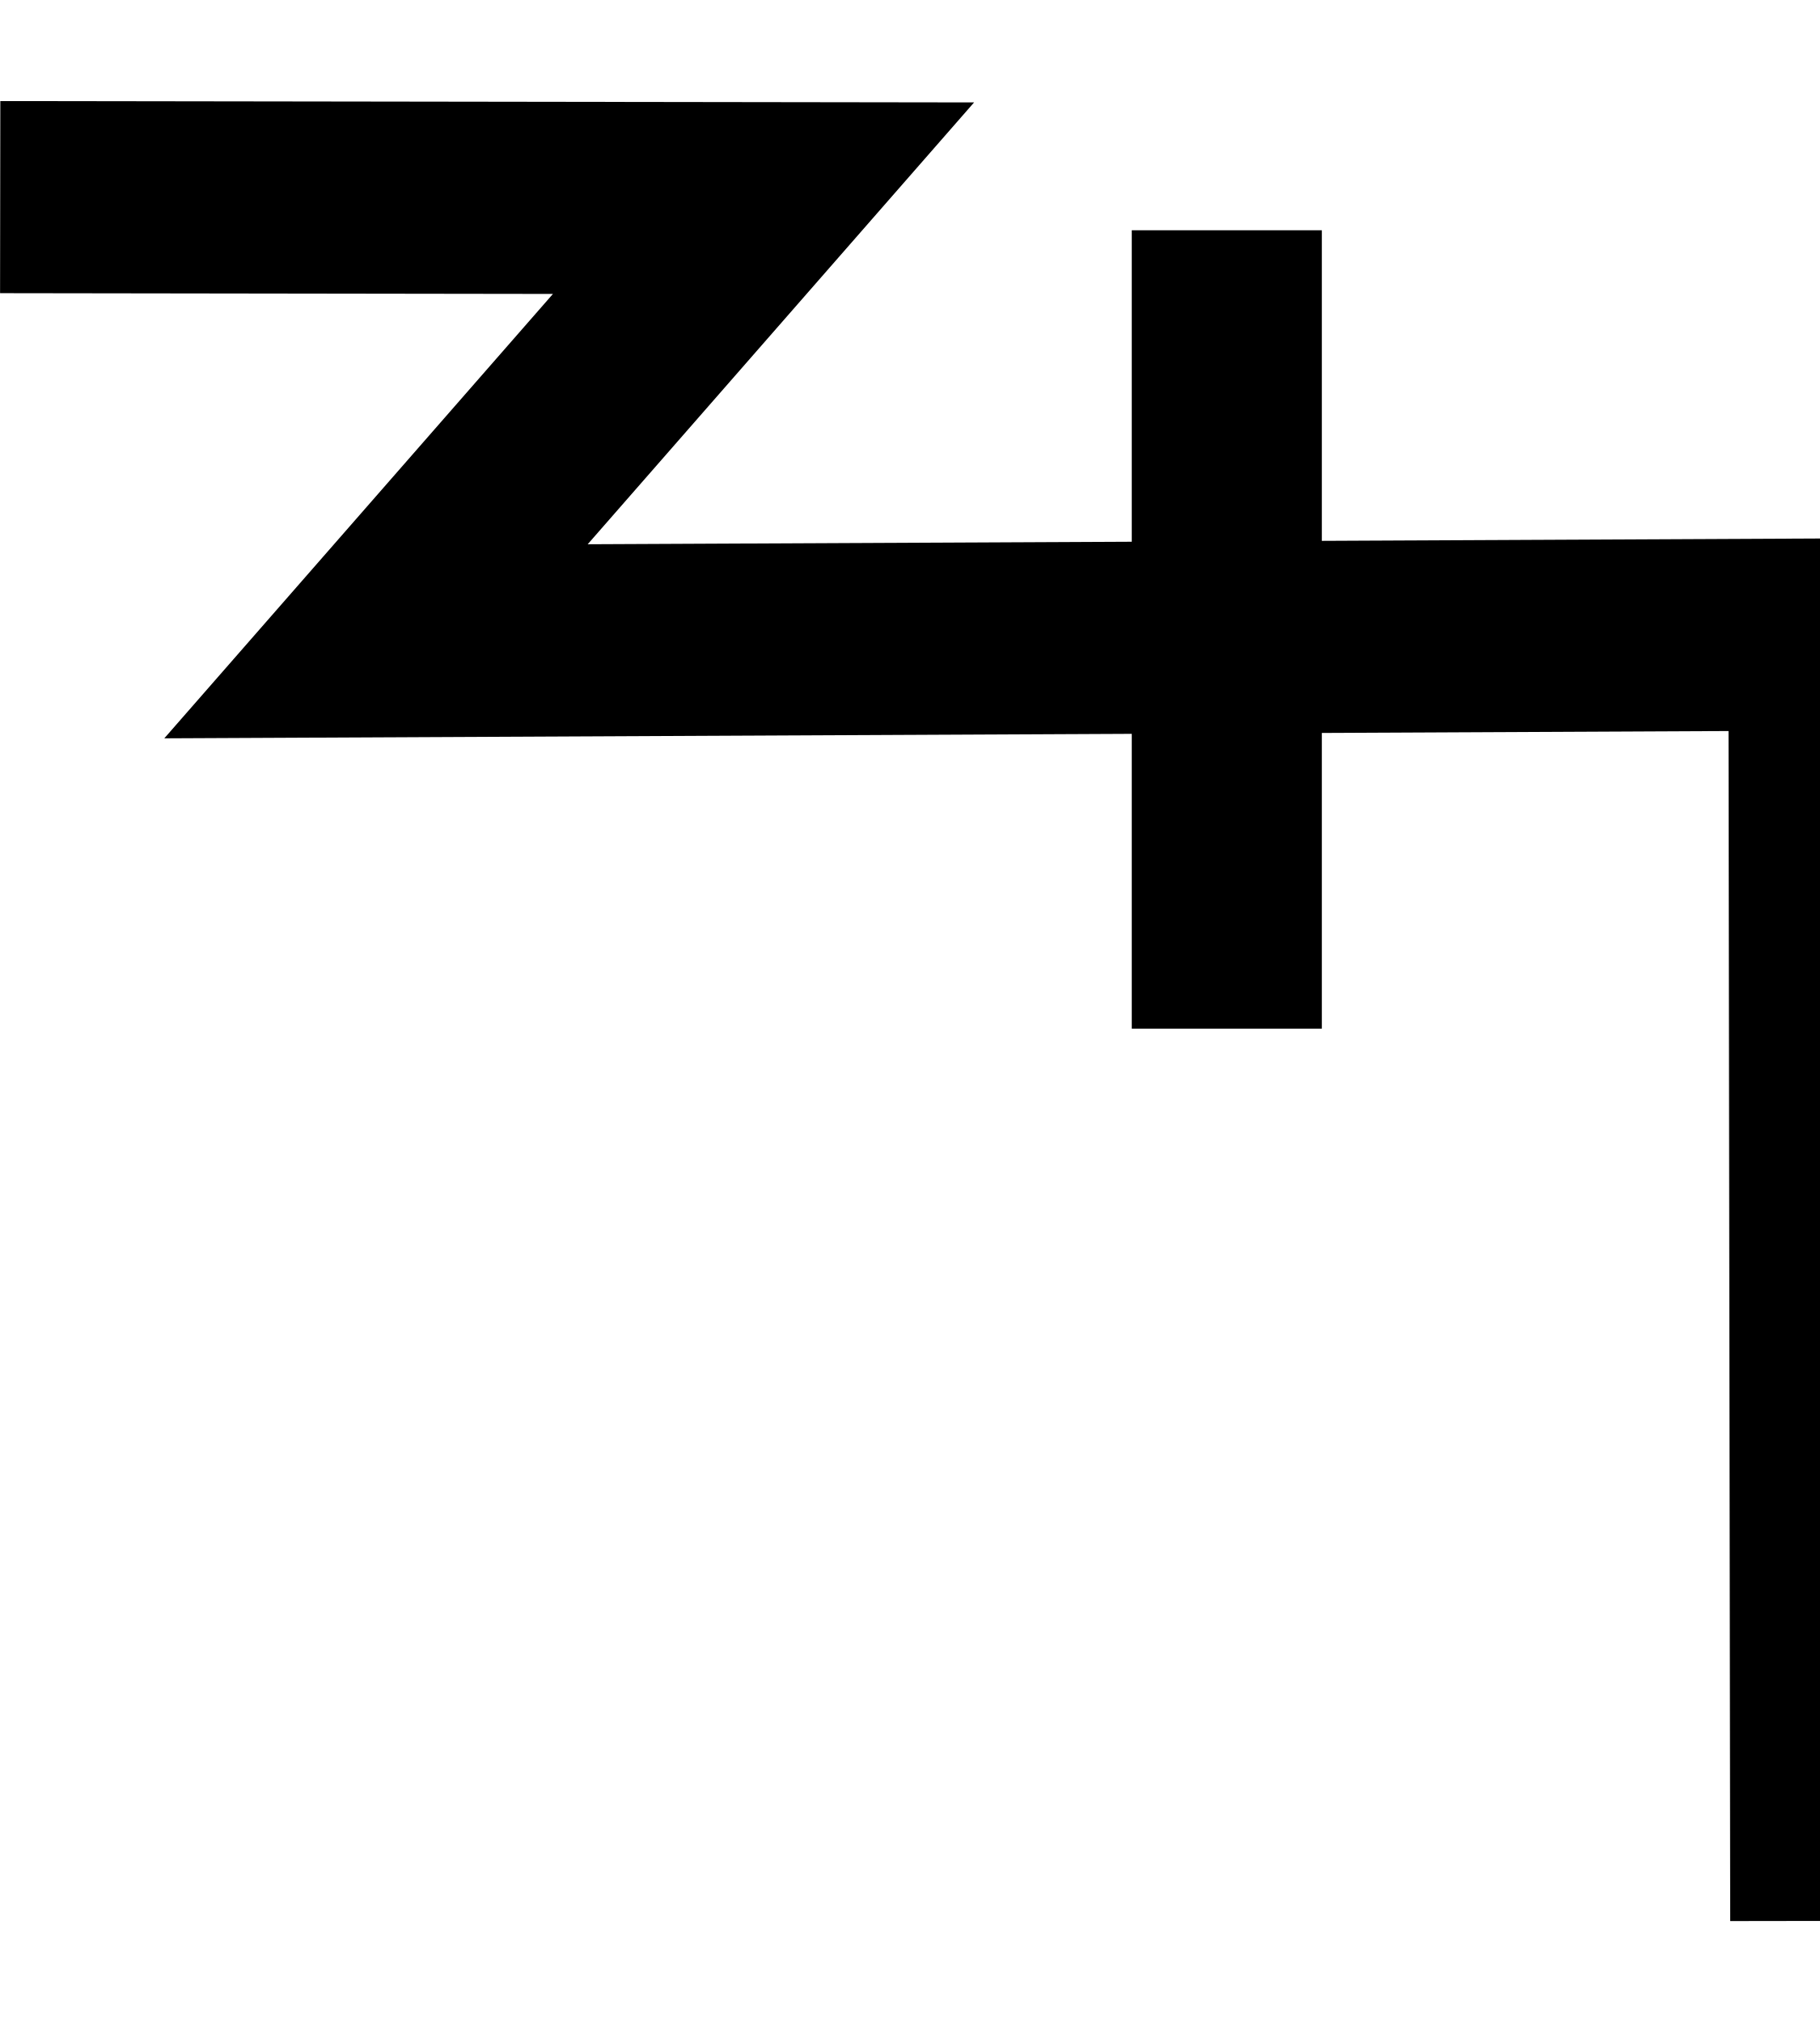
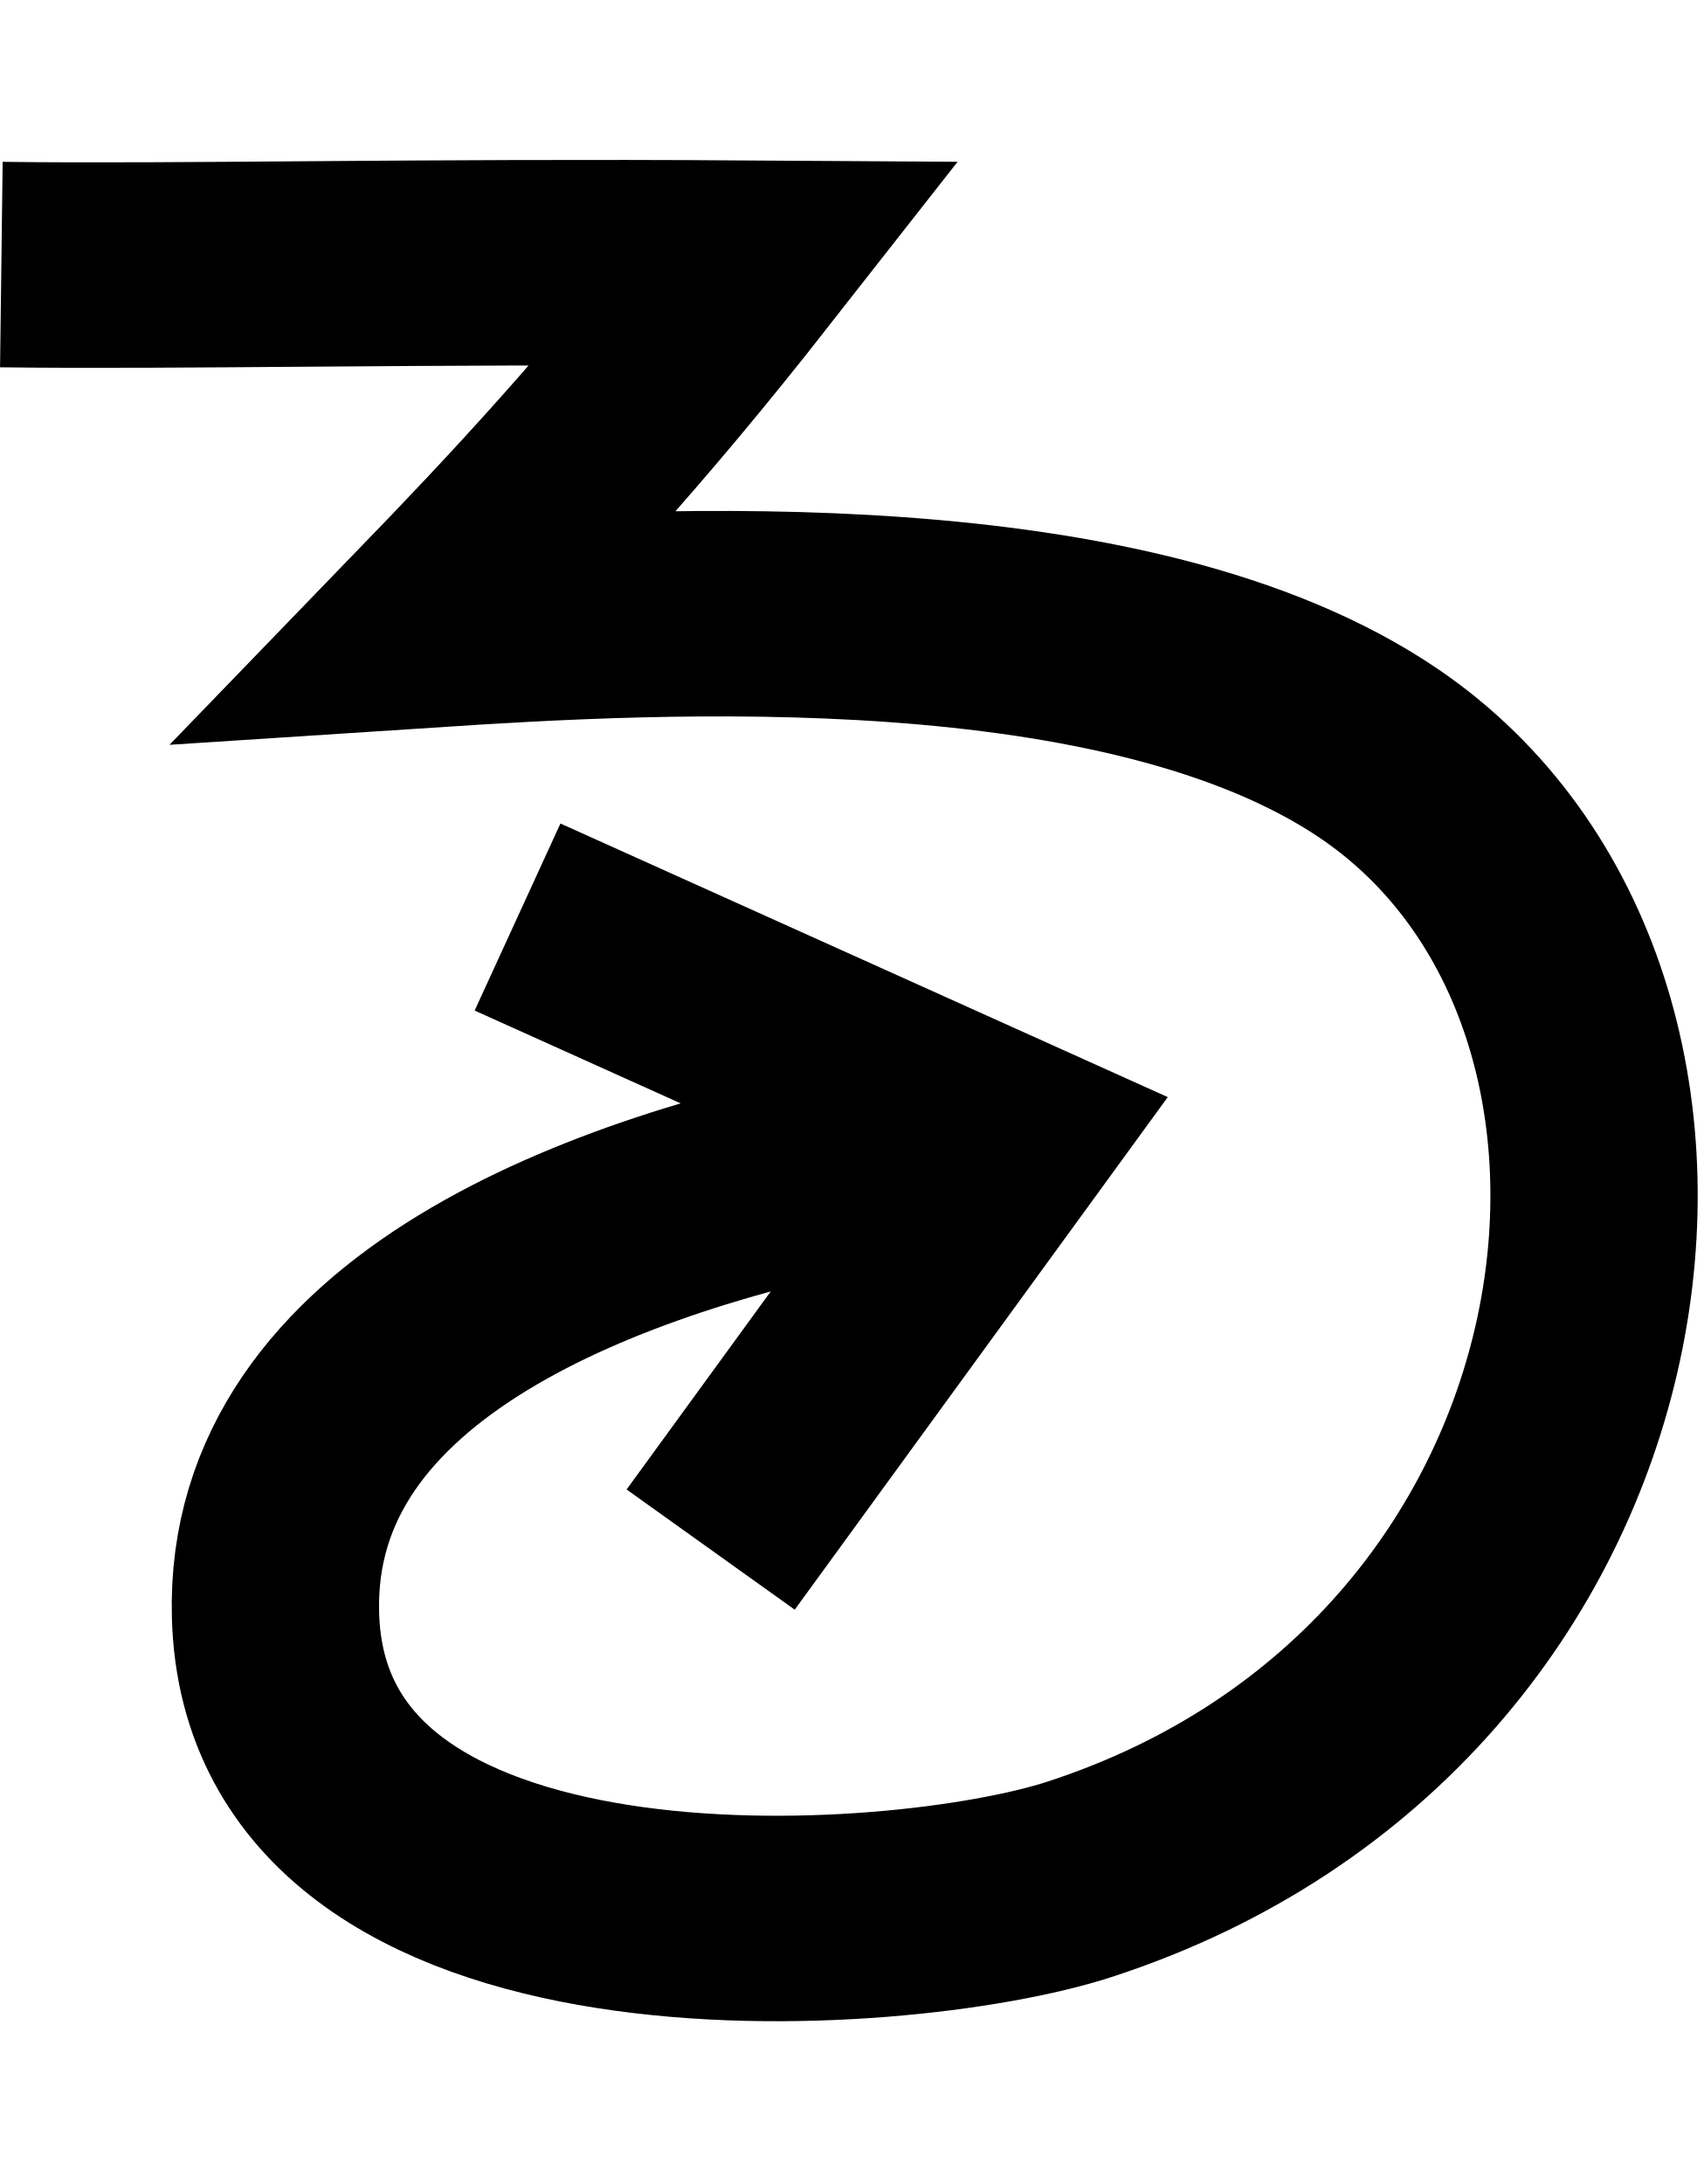
- <svg xmlns="http://www.w3.org/2000/svg" width="18" height="20" viewBox="0 0 18 20" version="1.1" id="svg3807">
+ <svg xmlns="http://www.w3.org/2000/svg" width="15.6" height="20" viewBox="0 0 15.6 20" version="1.1" id="svg3807">
  <g id="layer L1" transform="translate(0,10)">
    <g transform="translate(0,0)">
      <g id="layer1" transform="translate(0,-291.7083)">
        <g transform="matrix(1.172932,0,0,-0.9520283,-583.8196,-1486.07)" id="g10351" style="stroke-width:1.788;stroke-miterlimit:4;stroke-dasharray:none">
          <g transform="matrix(0.9094024,0,0,1.120415,45.09442,226.1223)" id="g10351-0" style="stroke-width:1.789;stroke-miterlimit:4;stroke-dasharray:none">
            <g id="g2601" transform="matrix(0.8925618,0,0,0.8925266,53.47671,-202.8362)" style="stroke-width:2.005">
              <g transform="matrix(0.9161032,0,0,-0.9078513,101.9969,-4745.411)" id="g14246" style="stroke-width:2.177;stroke-miterlimit:4;stroke-dasharray:none">
-                 <g id="g2026" transform="matrix(0.9836948,0,0,1.003382,0.4820347,12.44281)" style="stroke-width:2.191">
-                   <g id="g10351-6-6" transform="matrix(1,0,0,-1,-52.6095,-5050.459)" style="stroke-width:2.191;stroke-miterlimit:4;stroke-dasharray:none">
-                     <path id="path4186-6-7-94-7-8-3-4-9-4-6-7-7-6-2-7-8" d="m 505.411,-1877.514 v 9.106" style="fill:none;fill-rule:evenodd;stroke:#000000;stroke-width:2.191;stroke-linecap:butt;stroke-linejoin:miter;stroke-miterlimit:4;stroke-dasharray:none;stroke-opacity:1" />
+                 <g id="g6763" transform="translate(-10.38143,-1.849733)">
+                   <g id="g6869">
+                     <path id="path4186-6-7-9-2-6-0-9-9-27-3-1-4-5-5" d="m 447.806,-3171.439 5.168,2.349 -3.14,4.353" style="fill:none;fill-opacity:1;fill-rule:evenodd;stroke:#000000;stroke-width:2.177;stroke-linecap:butt;stroke-linejoin:miter;stroke-miterlimit:4;stroke-dasharray:none;stroke-opacity:1" />
+                     <path id="path3355-2-3-0-7-5-4-0-4" d="m 442.385,-3178.352 c 1.916,0.024 4.296,-0.038 7.829,-0.015 -1.304,1.678 -2.299,2.749 -3.338,3.833 2.415,-0.159 7.344,-0.446 9.983,1.367 3.791,2.606 2.833,9.96 -3.152,11.924 -1.908,0.626 -8.339,1.076 -8.443,-2.799 -0.08,-2.971 3.51,-4.255 6.3,-4.806" style="fill:none;fill-opacity:1;fill-rule:evenodd;stroke:#000000;stroke-width:2.177;stroke-linecap:butt;stroke-linejoin:miter;stroke-miterlimit:4;stroke-dasharray:none;stroke-opacity:1" />
                  </g>
-                   <path style="fill:none;fill-rule:evenodd;stroke:#000000;stroke-width:2.191;stroke-linecap:butt;stroke-linejoin:miter;stroke-miterlimit:4;stroke-dasharray:none;stroke-opacity:1" d="m 438.662,-3182.429 8.799,0.012 -4.467,5.054 16.685,-0.077 0.021,14.672" id="path4176-9-6-97-2" />
                </g>
              </g>
            </g>
          </g>
        </g>
      </g>
    </g>
  </g>
</svg>
